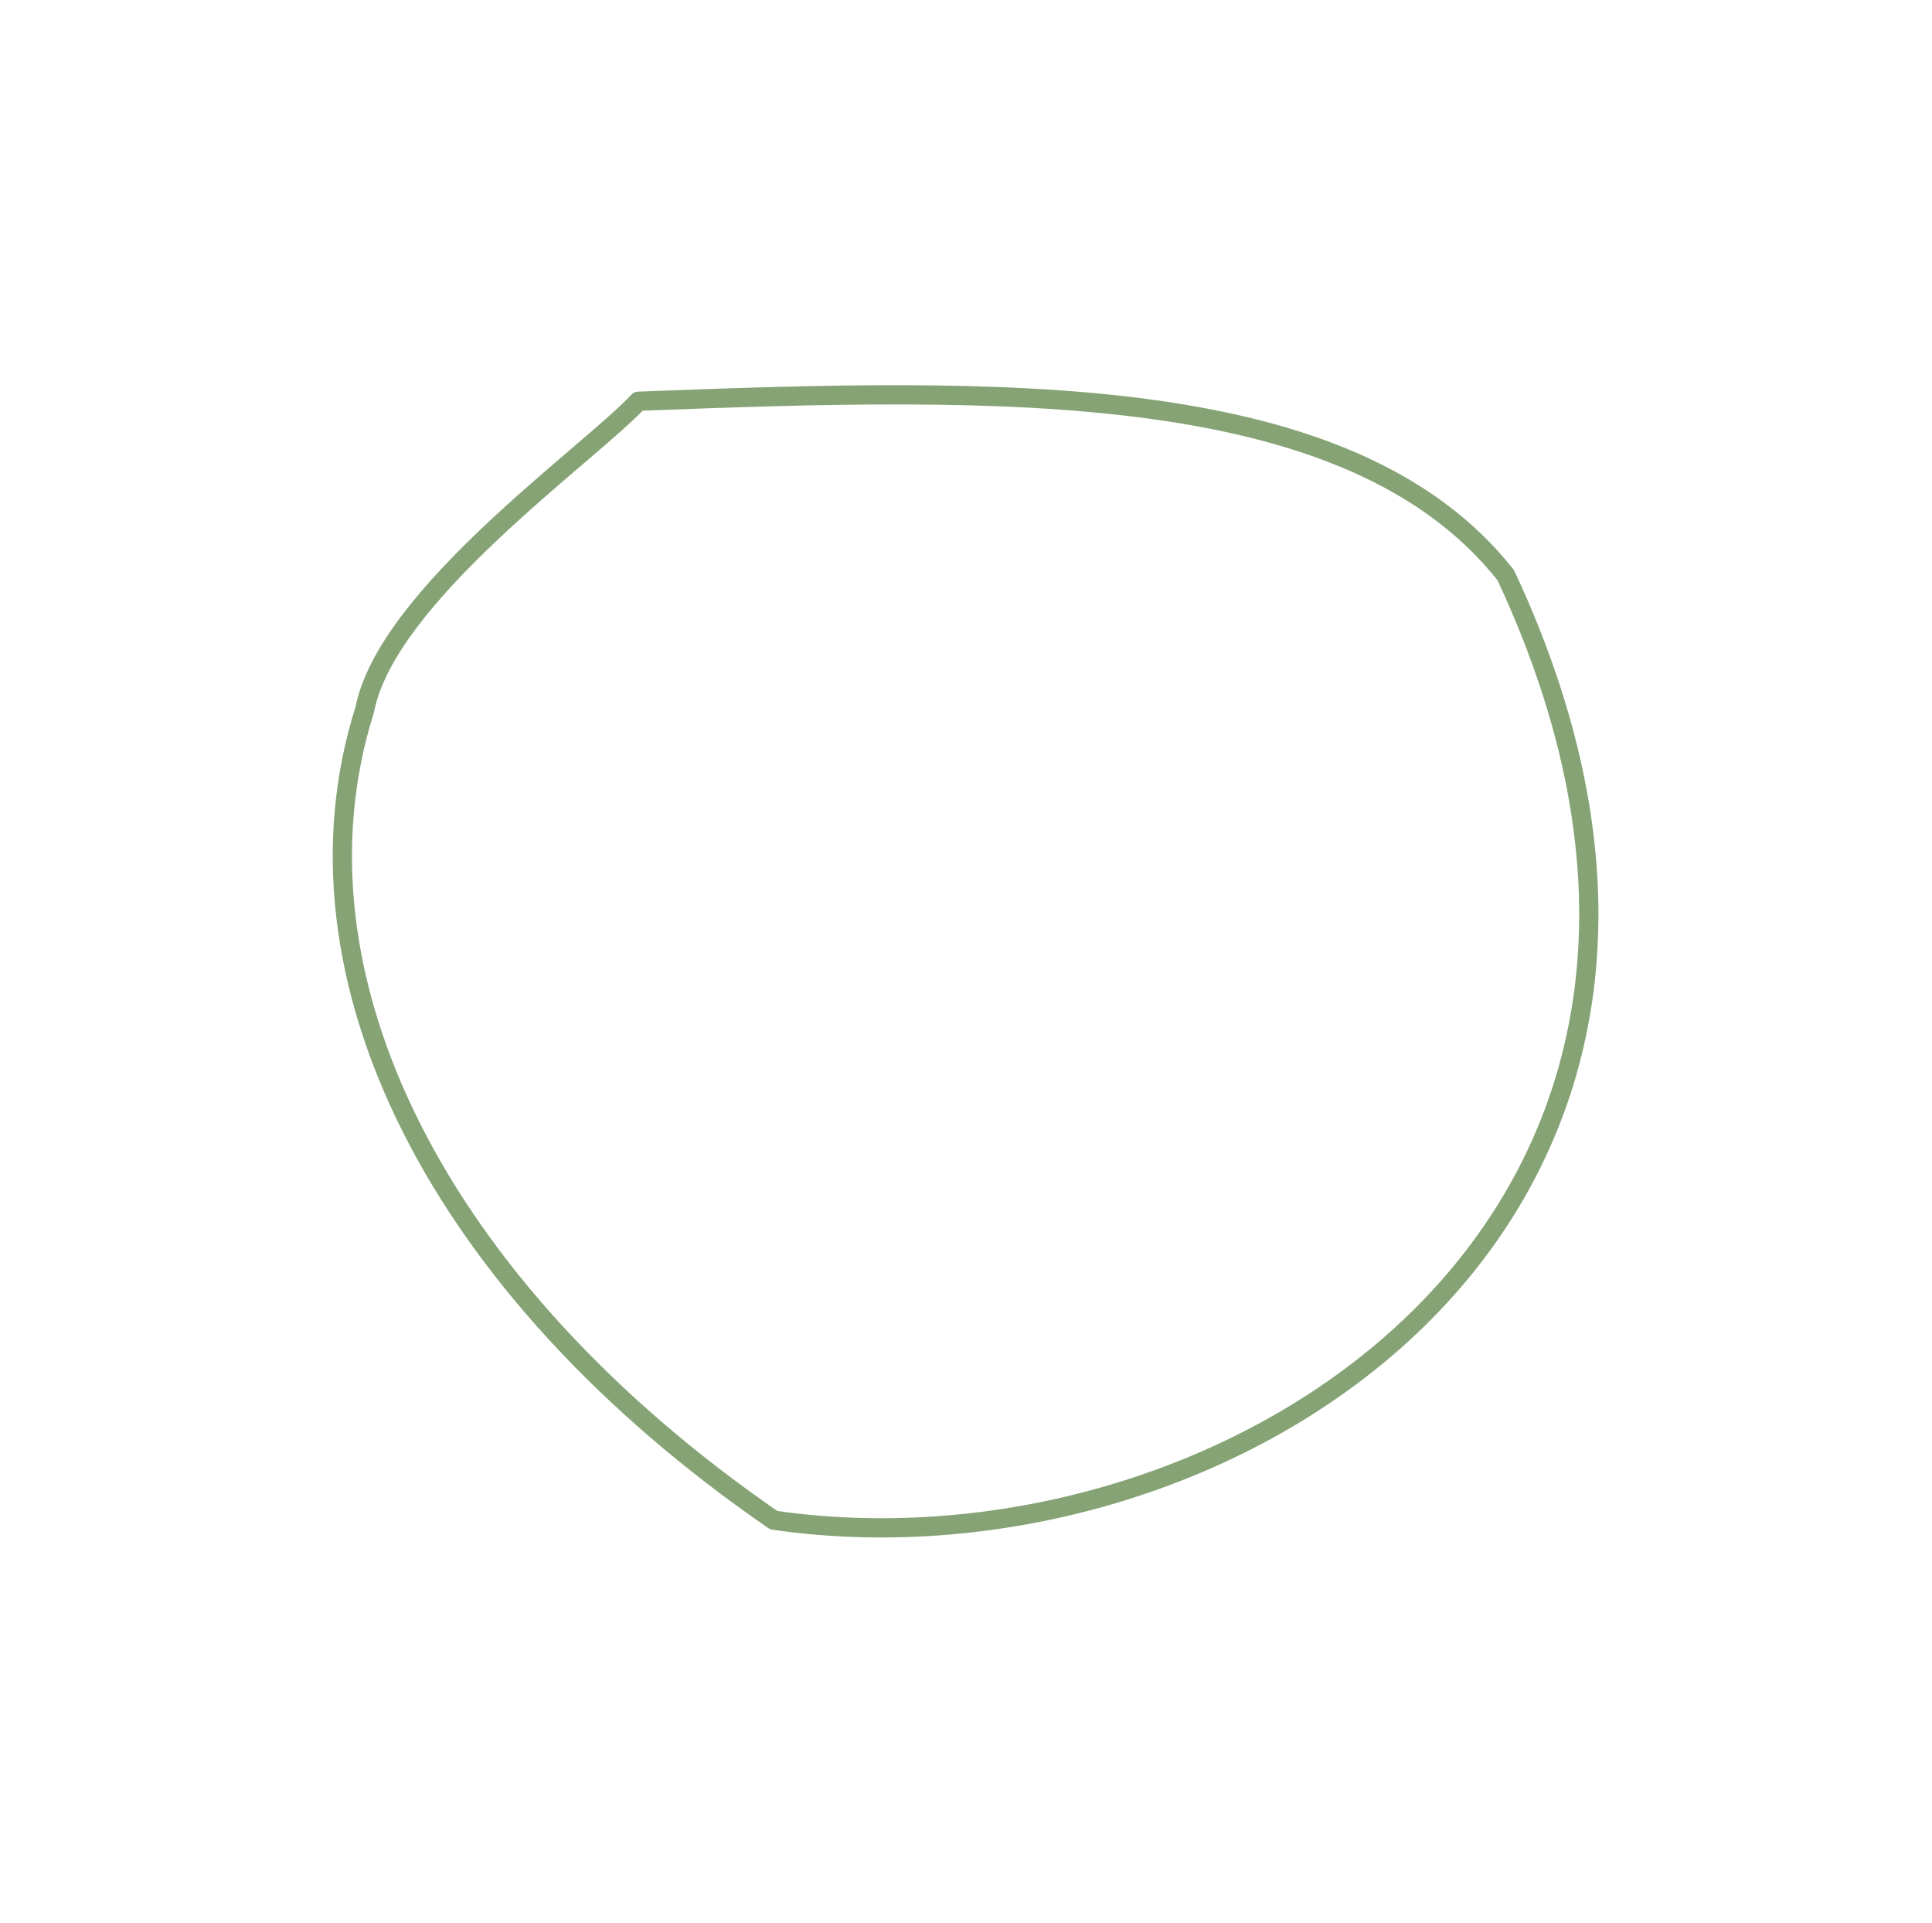
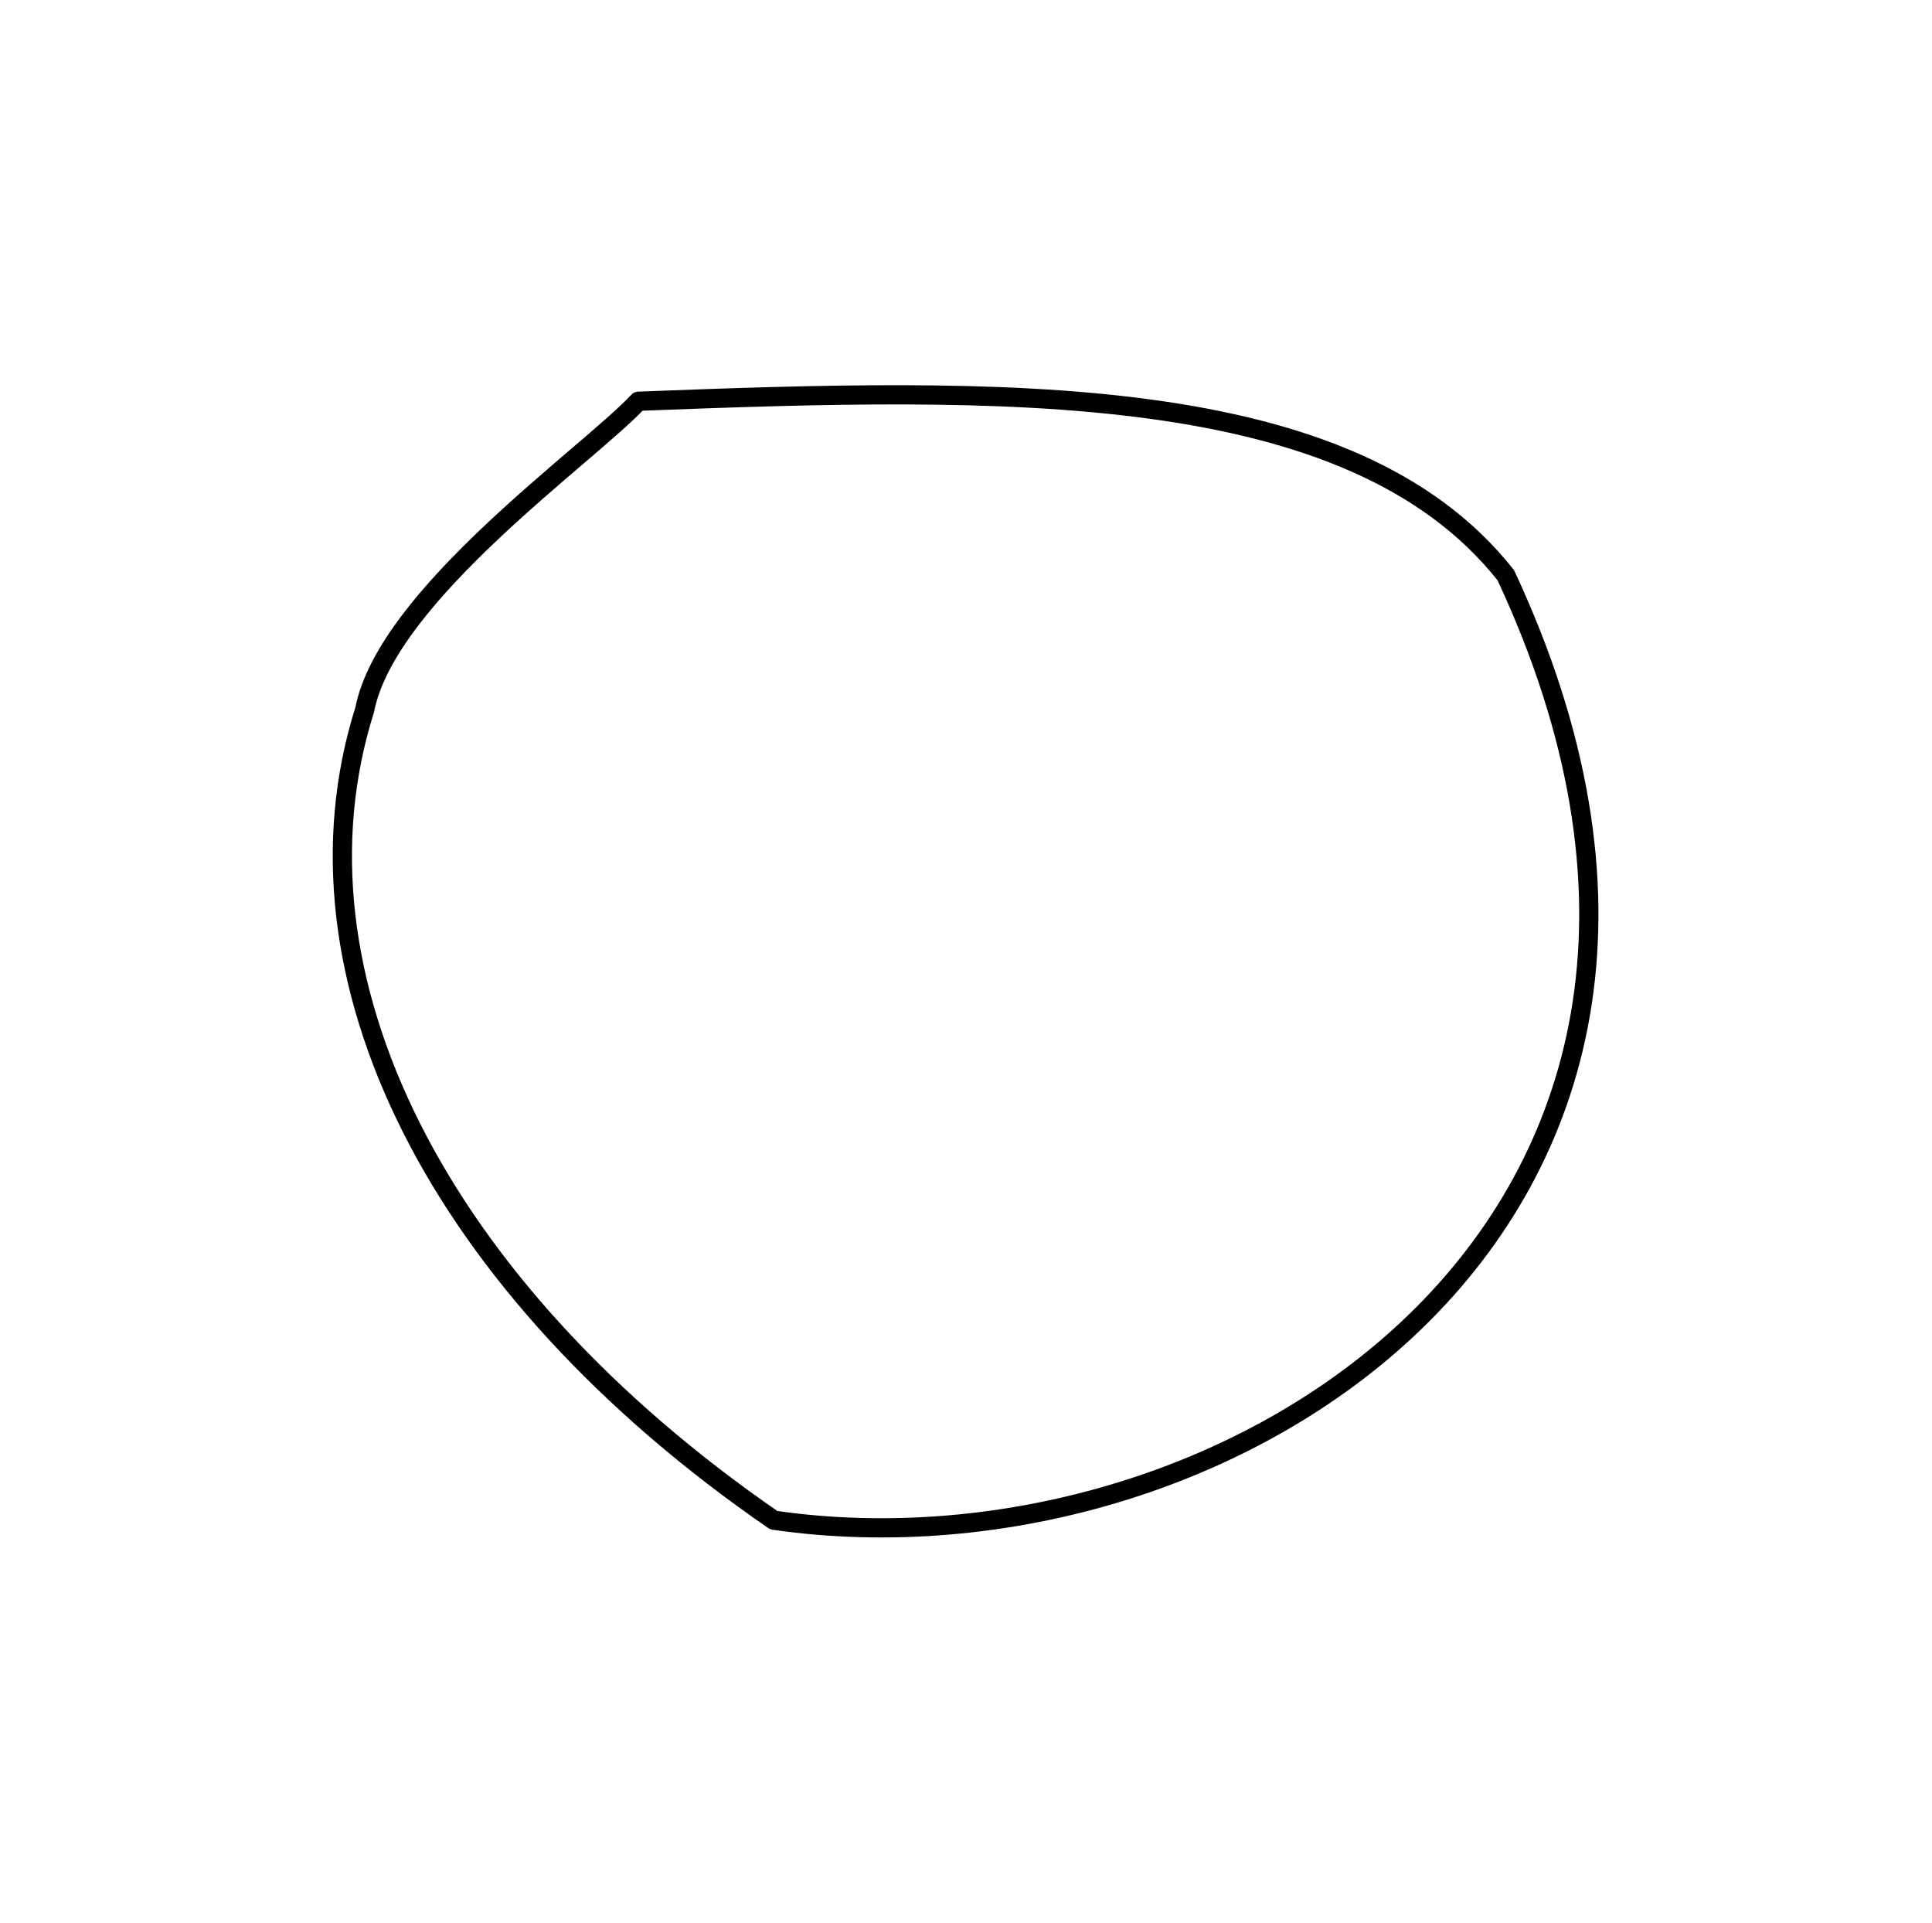
<svg xmlns="http://www.w3.org/2000/svg" width="201" height="200" viewBox="0 0 201 200" fill="none">
-   <path d="M37.941 73.834C40.268 61.916 61.147 47.37 66.419 41.738C104.231 40.285 140.482 39.34 156.662 59.844C187.822 126.519 128.192 165.045 80.501 158.135C45.416 133.974 29.215 101.447 37.941 73.834Z" stroke="#85A374" stroke-width="2" stroke-linecap="round" stroke-linejoin="round" />
+   <path d="M37.941 73.834C40.268 61.916 61.147 47.37 66.419 41.738C104.231 40.285 140.482 39.34 156.662 59.844C187.822 126.519 128.192 165.045 80.501 158.135C45.416 133.974 29.215 101.447 37.941 73.834Z" stroke="currentColor" stroke-width="2" stroke-linecap="round" stroke-linejoin="round" />
</svg>
